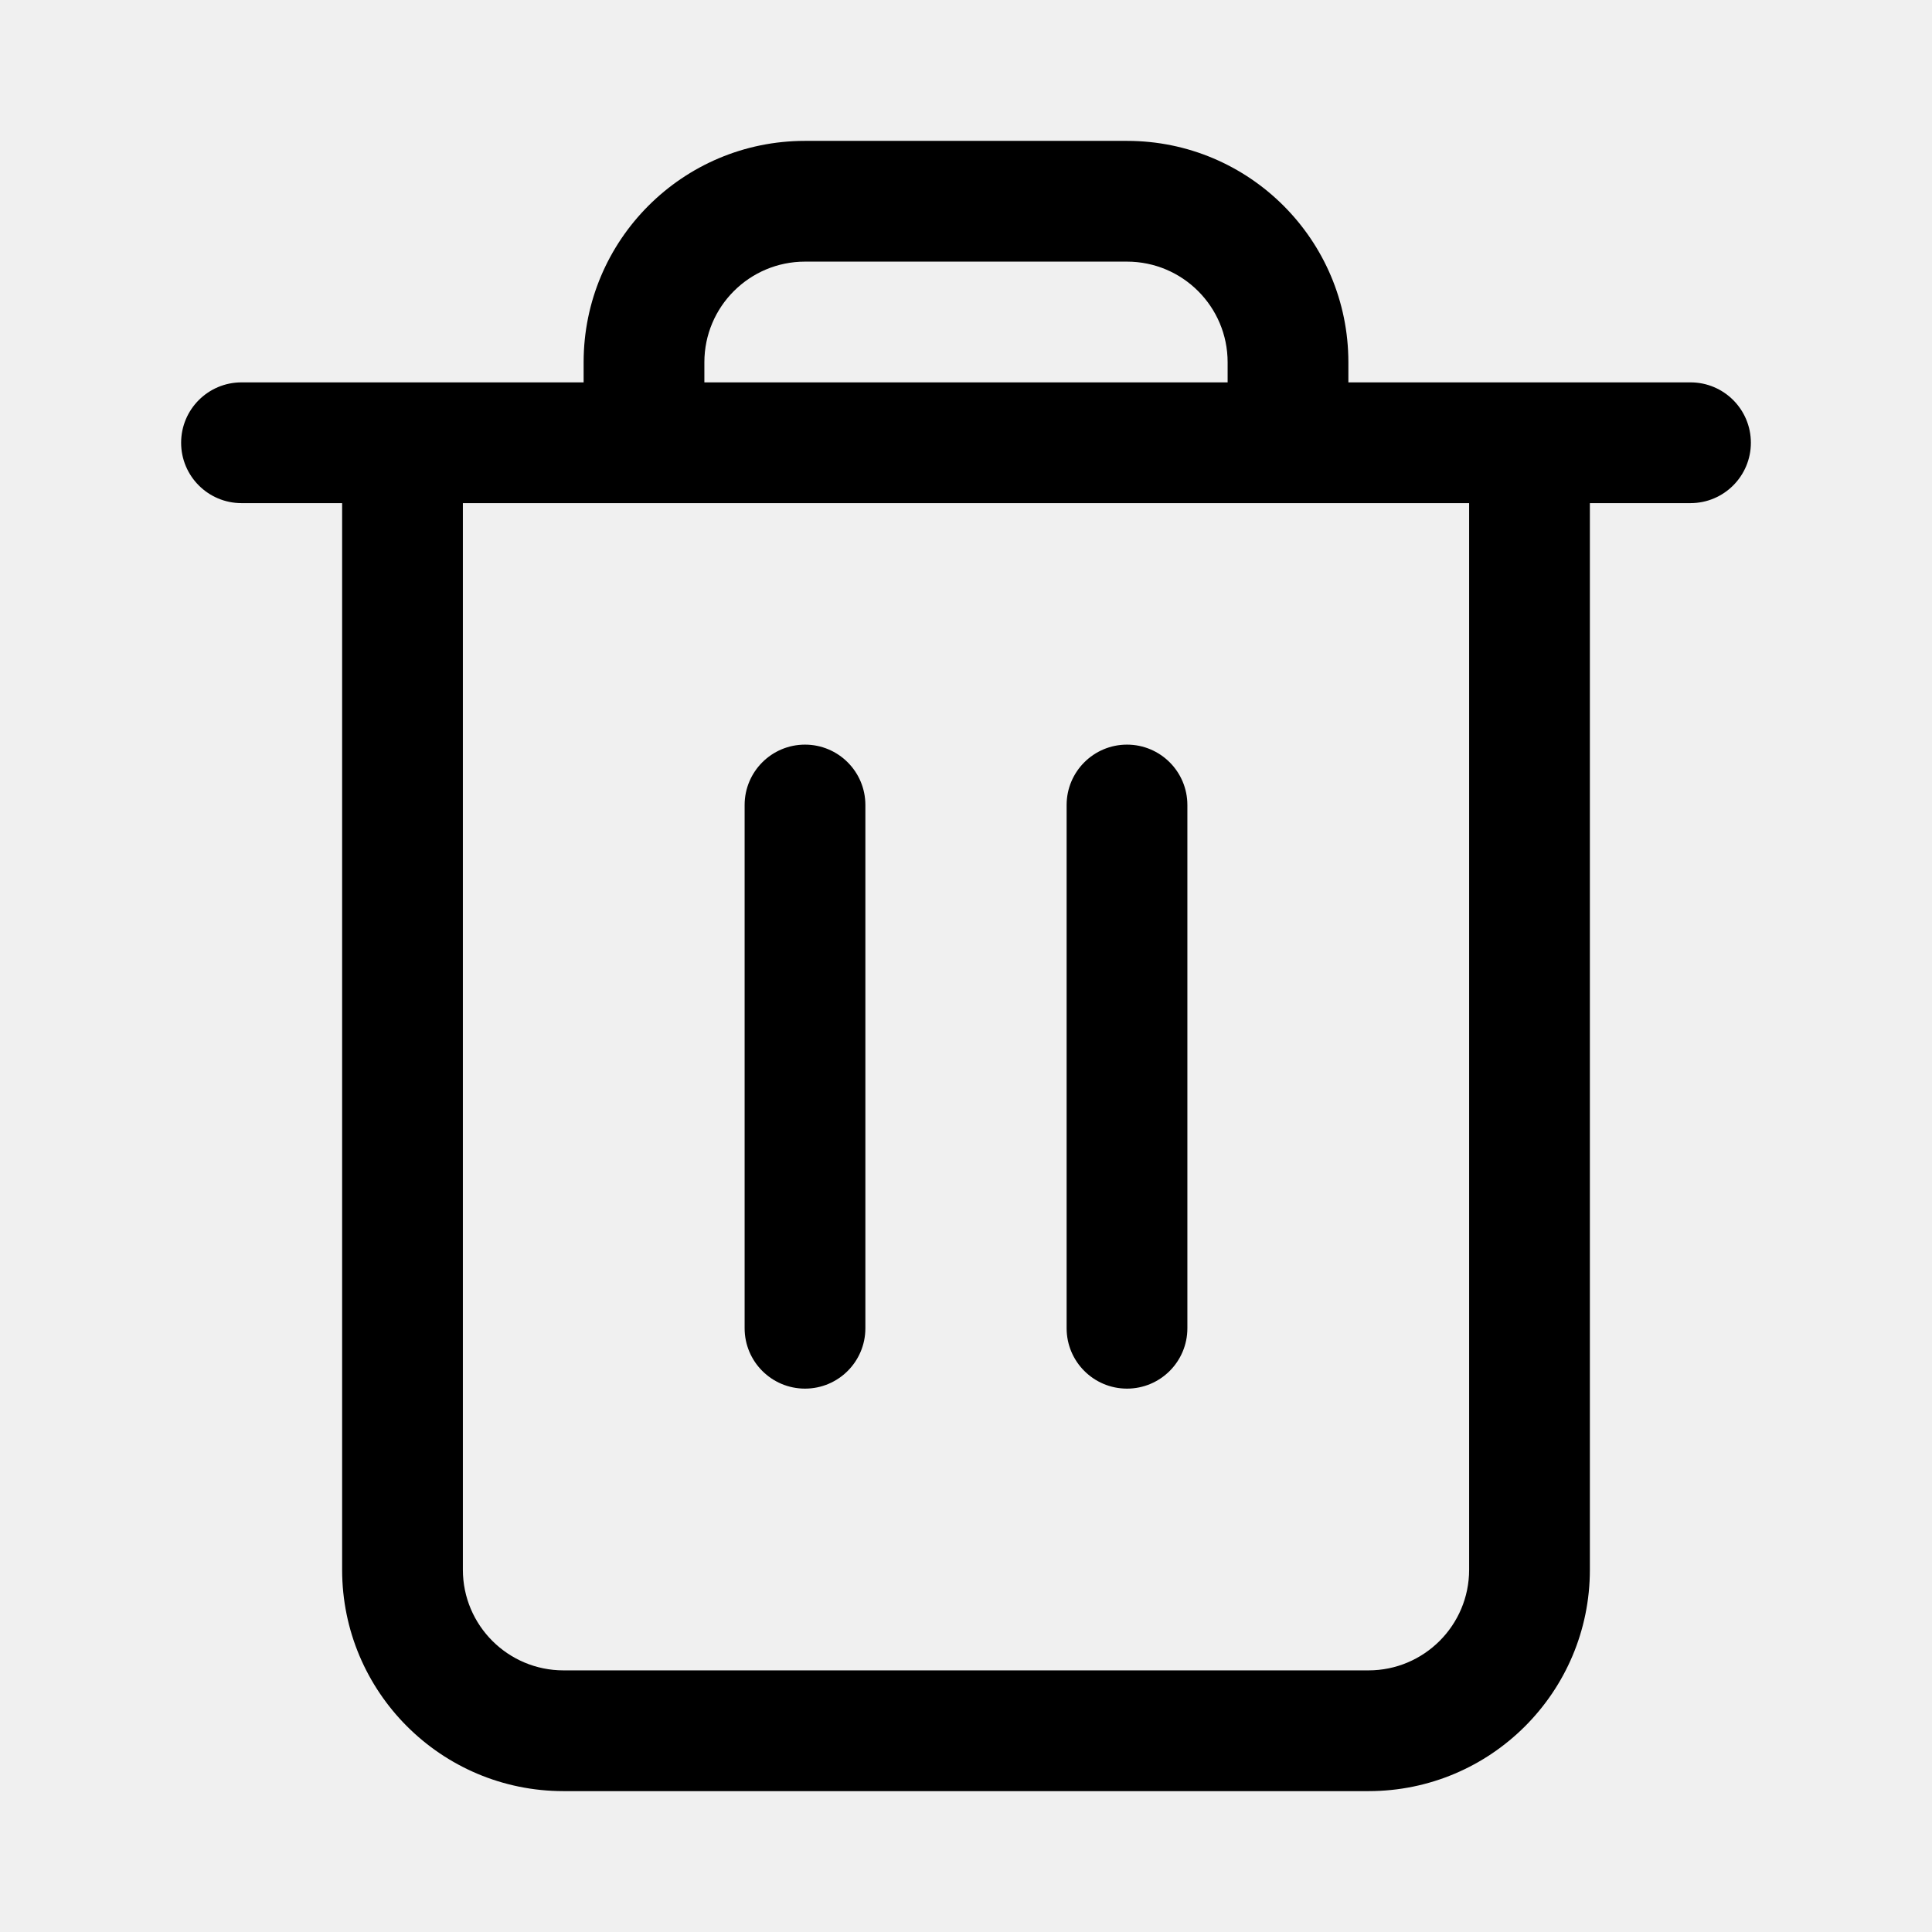
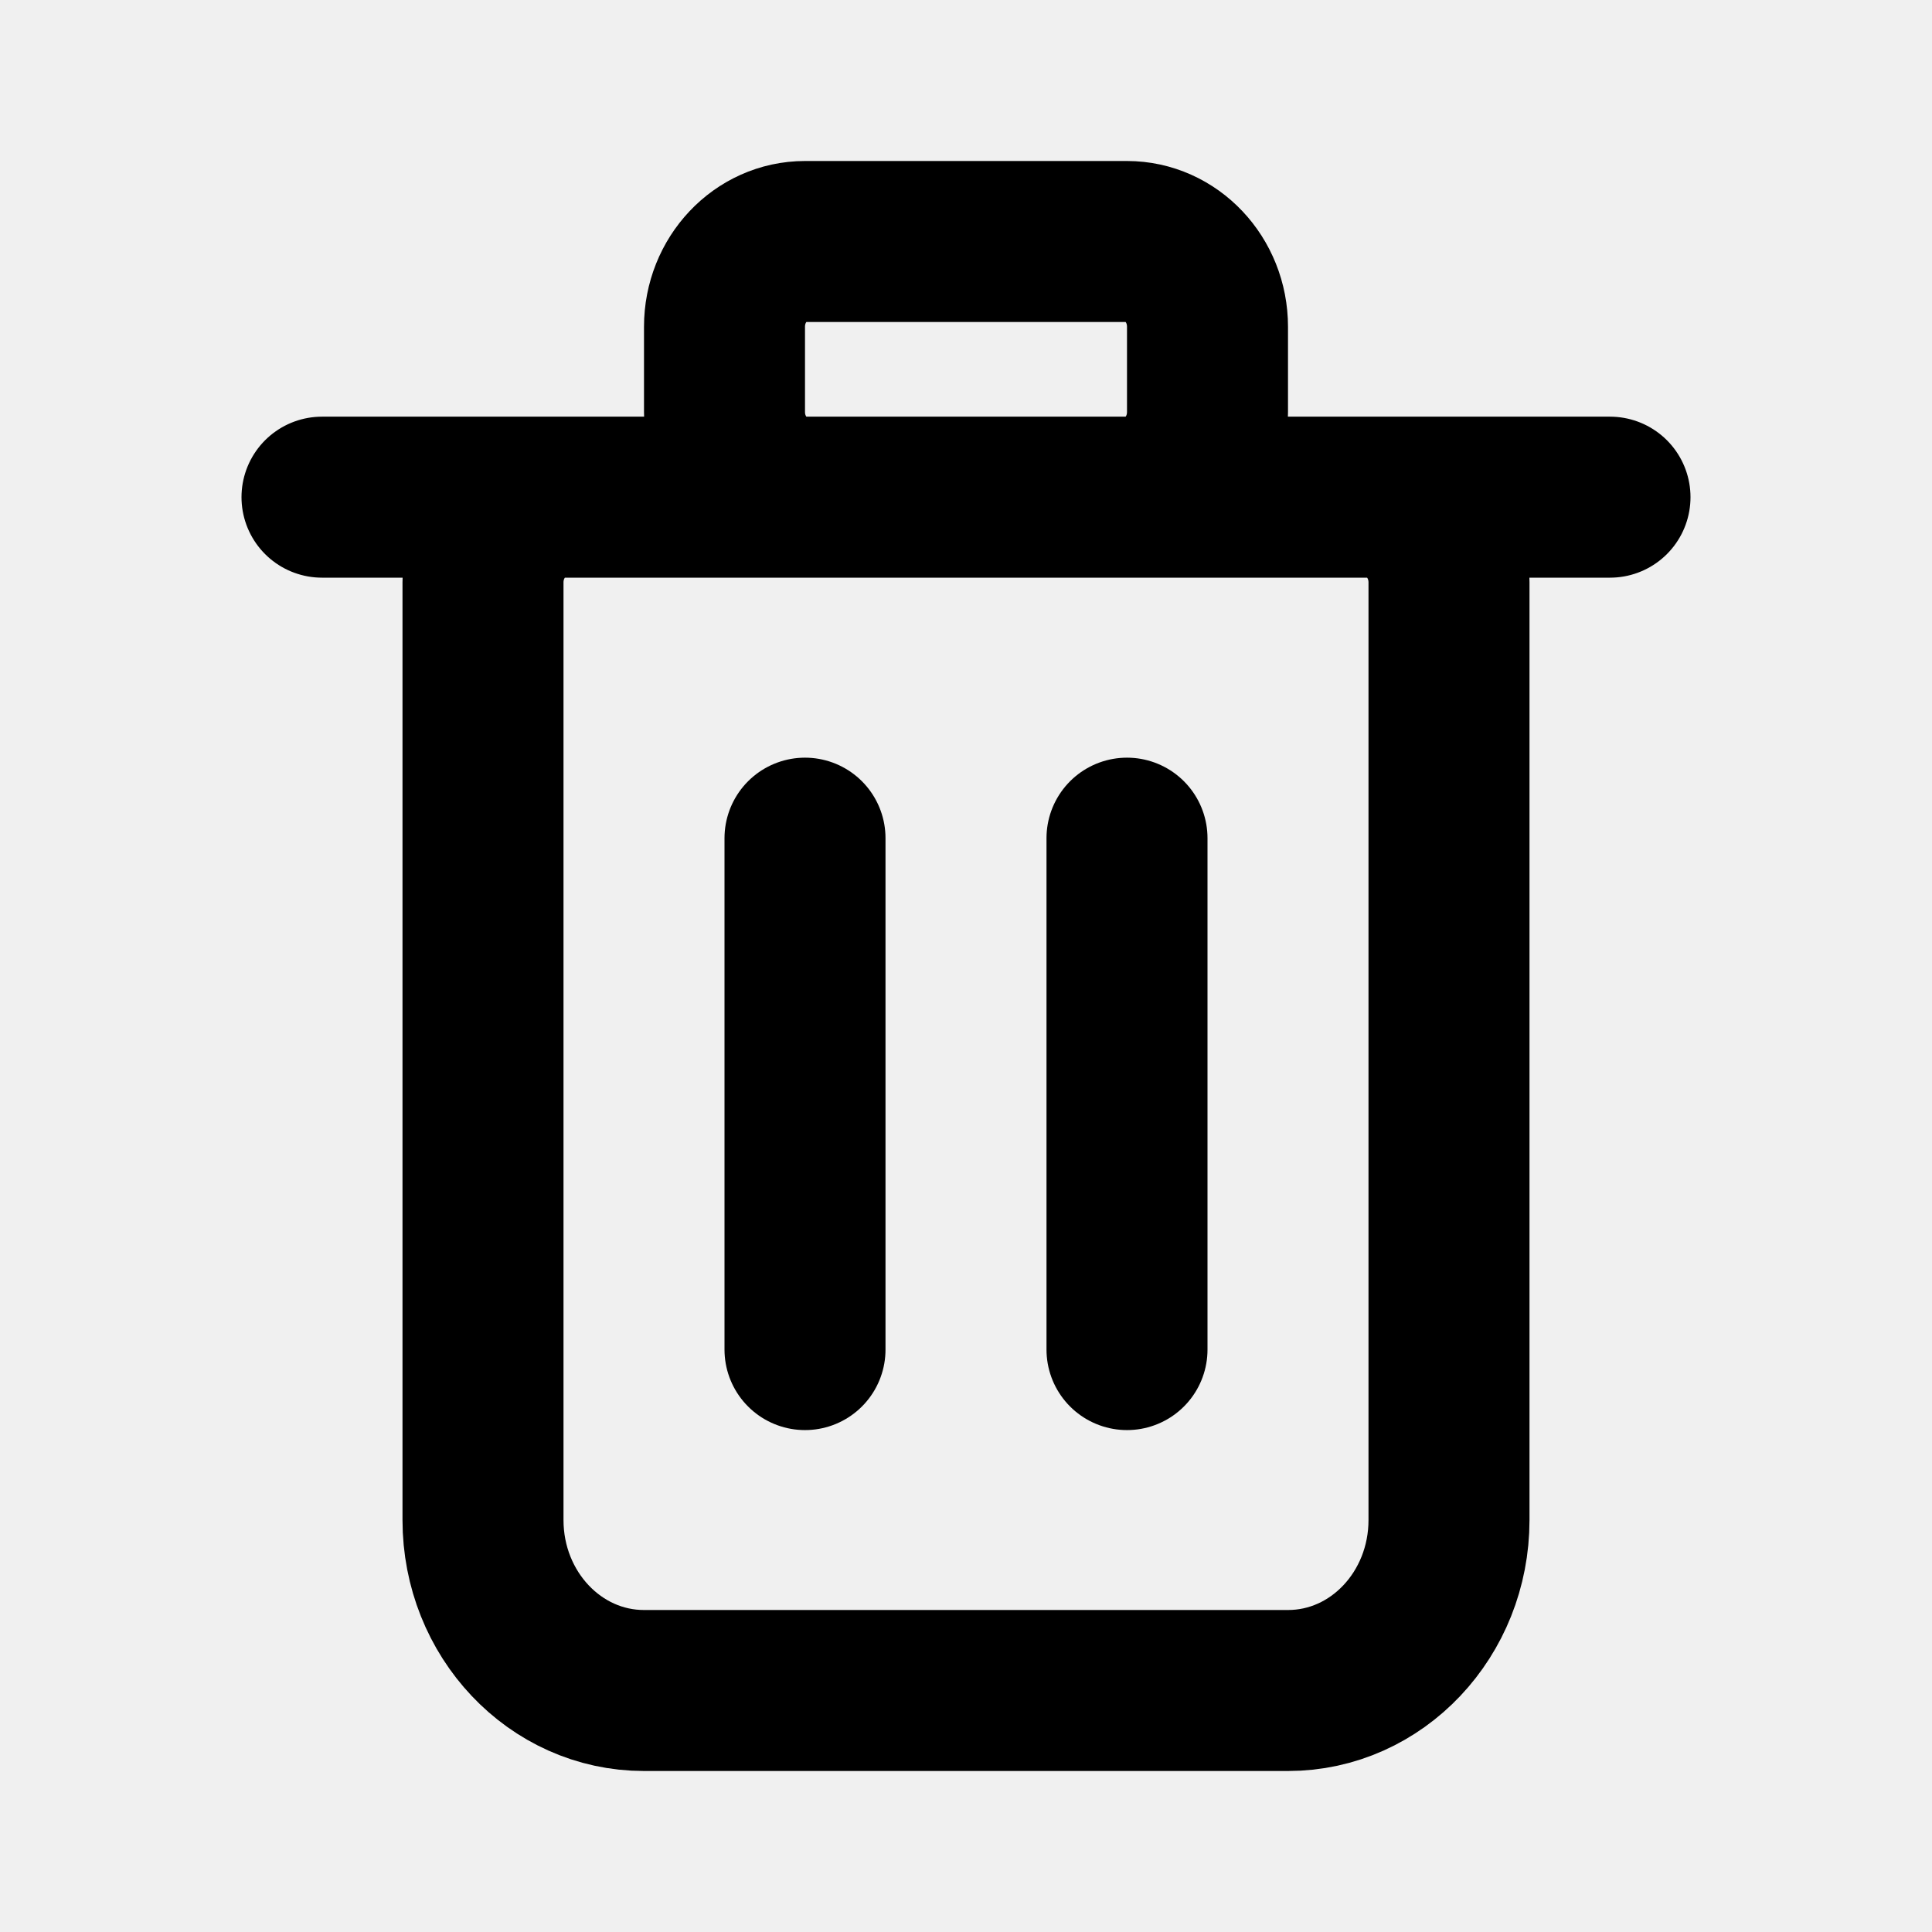
- <svg xmlns="http://www.w3.org/2000/svg" viewBox="0 0 24 24">
-   <path fill="currentColor" d="M10 9.25a.75.75 0 0 1 .75.75v6.5a.75.75 0 0 1-1.5 0V10a.75.75 0 0 1 .75-.75M14.75 10a.75.75 0 0 0-1.5 0v6.5a.75.75 0 0 0 1.5 0z" />
-   <path fill="currentColor" fill-rule="evenodd" d="M7.25 4.5A2.75 2.75 0 0 1 10 1.75h4a2.75 2.75 0 0 1 2.75 2.75v.25H21a.75.75 0 0 1 0 1.5h-1.25V19.5A2.75 2.75 0 0 1 17 22.25H7a2.75 2.75 0 0 1-2.75-2.75V6.25H3a.75.75 0 0 1 0-1.5h4.25zm1.5.25h6.5V4.5c0-.69-.56-1.25-1.25-1.25h-4c-.69 0-1.25.56-1.25 1.25zm-3 1.5V19.5c0 .69.56 1.25 1.25 1.25h10c.69 0 1.25-.56 1.25-1.25V6.25z" clip-rule="evenodd" />
+ <svg xmlns="http://www.w3.org/2000/svg" width="24" height="24" viewBox="0 0 24 24" fill="none">
+   <g clip-path="url(#clip0_16_49)">
+     <path d="M4 6.176H20M10 16.765V10.412M14 16.765V10.412M16 21H8C6.895 21 6 20.052 6 18.882V7.235C6 6.651 6.448 6.176 7 6.176H17C17.552 6.176 18 6.651 18 7.235V18.882C18 20.052 17.105 21 16 21ZM10 6.176H14C14.552 6.176 15 5.702 15 5.118V4.059C15 3.474 14.552 3 14 3H10C9.448 3 9 3.474 9 4.059V5.118C9 5.702 9.448 6.176 10 6.176Z" stroke="black" stroke-width="2" stroke-linecap="round" stroke-linejoin="round" />
+   </g>
+   <defs>
+     <clipPath id="clip0_16_49">
+       <rect width="24" height="24" fill="white" />
+     </clipPath>
+   </defs>
</svg>
